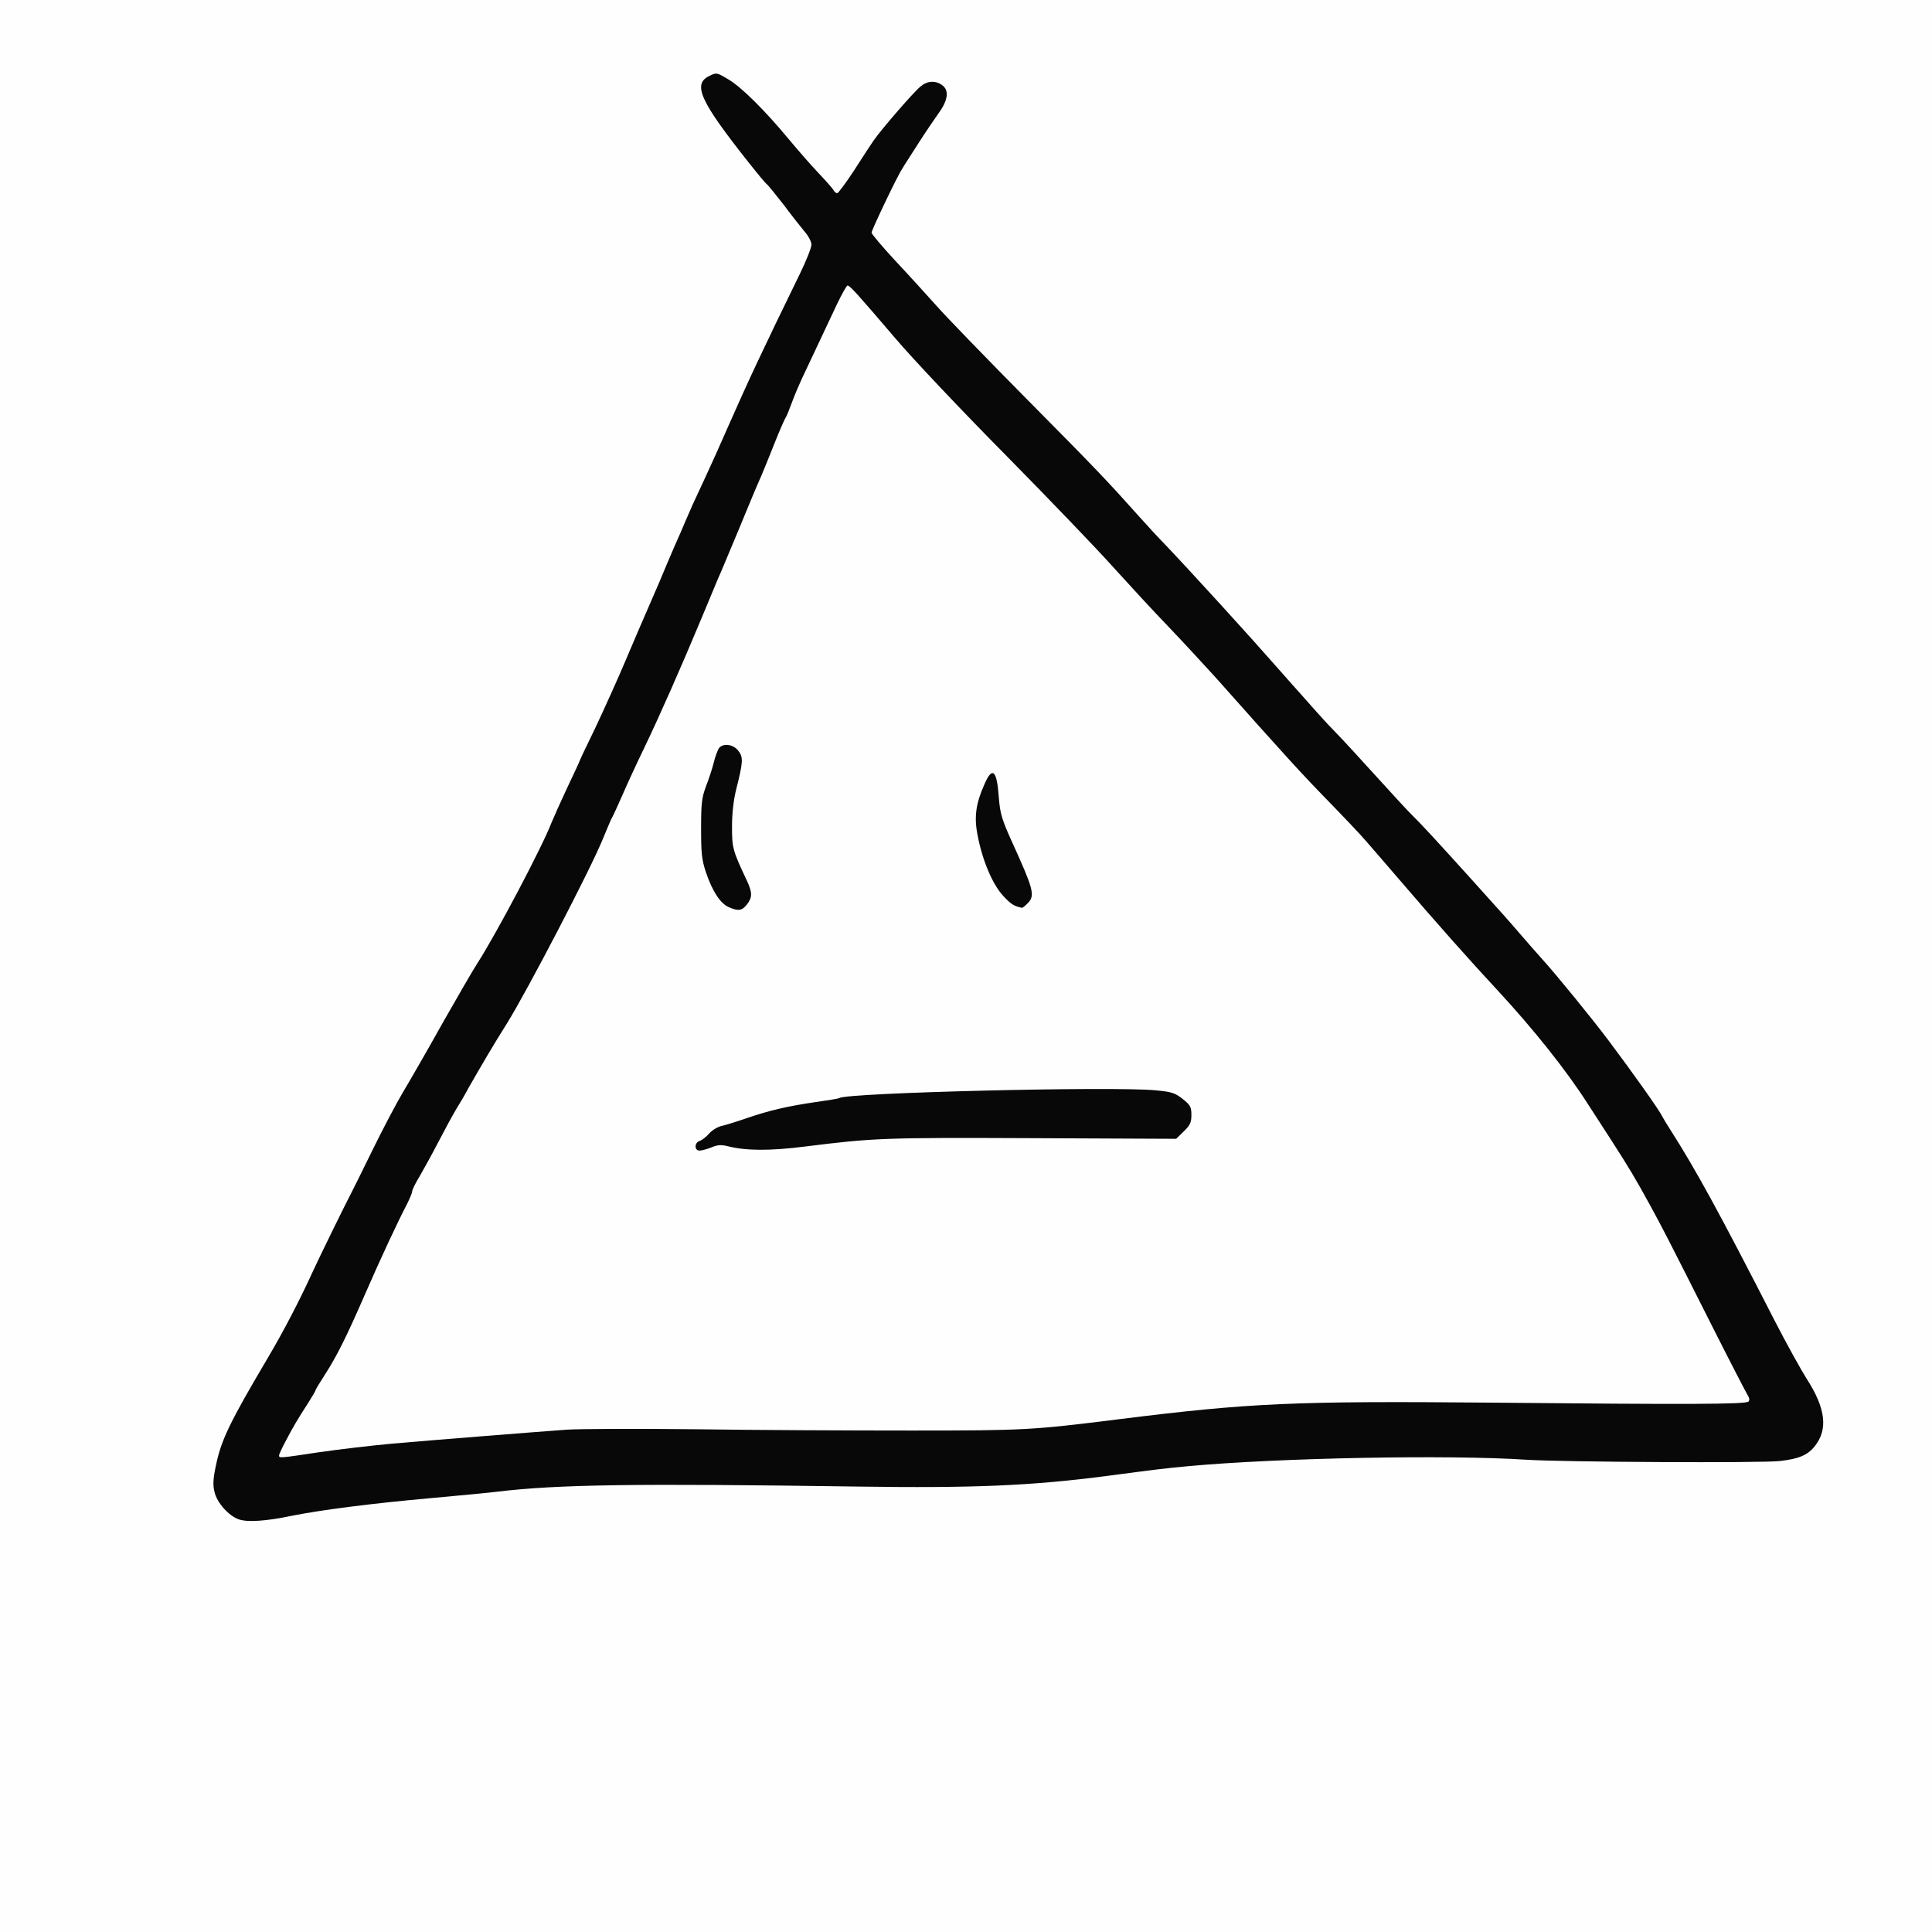
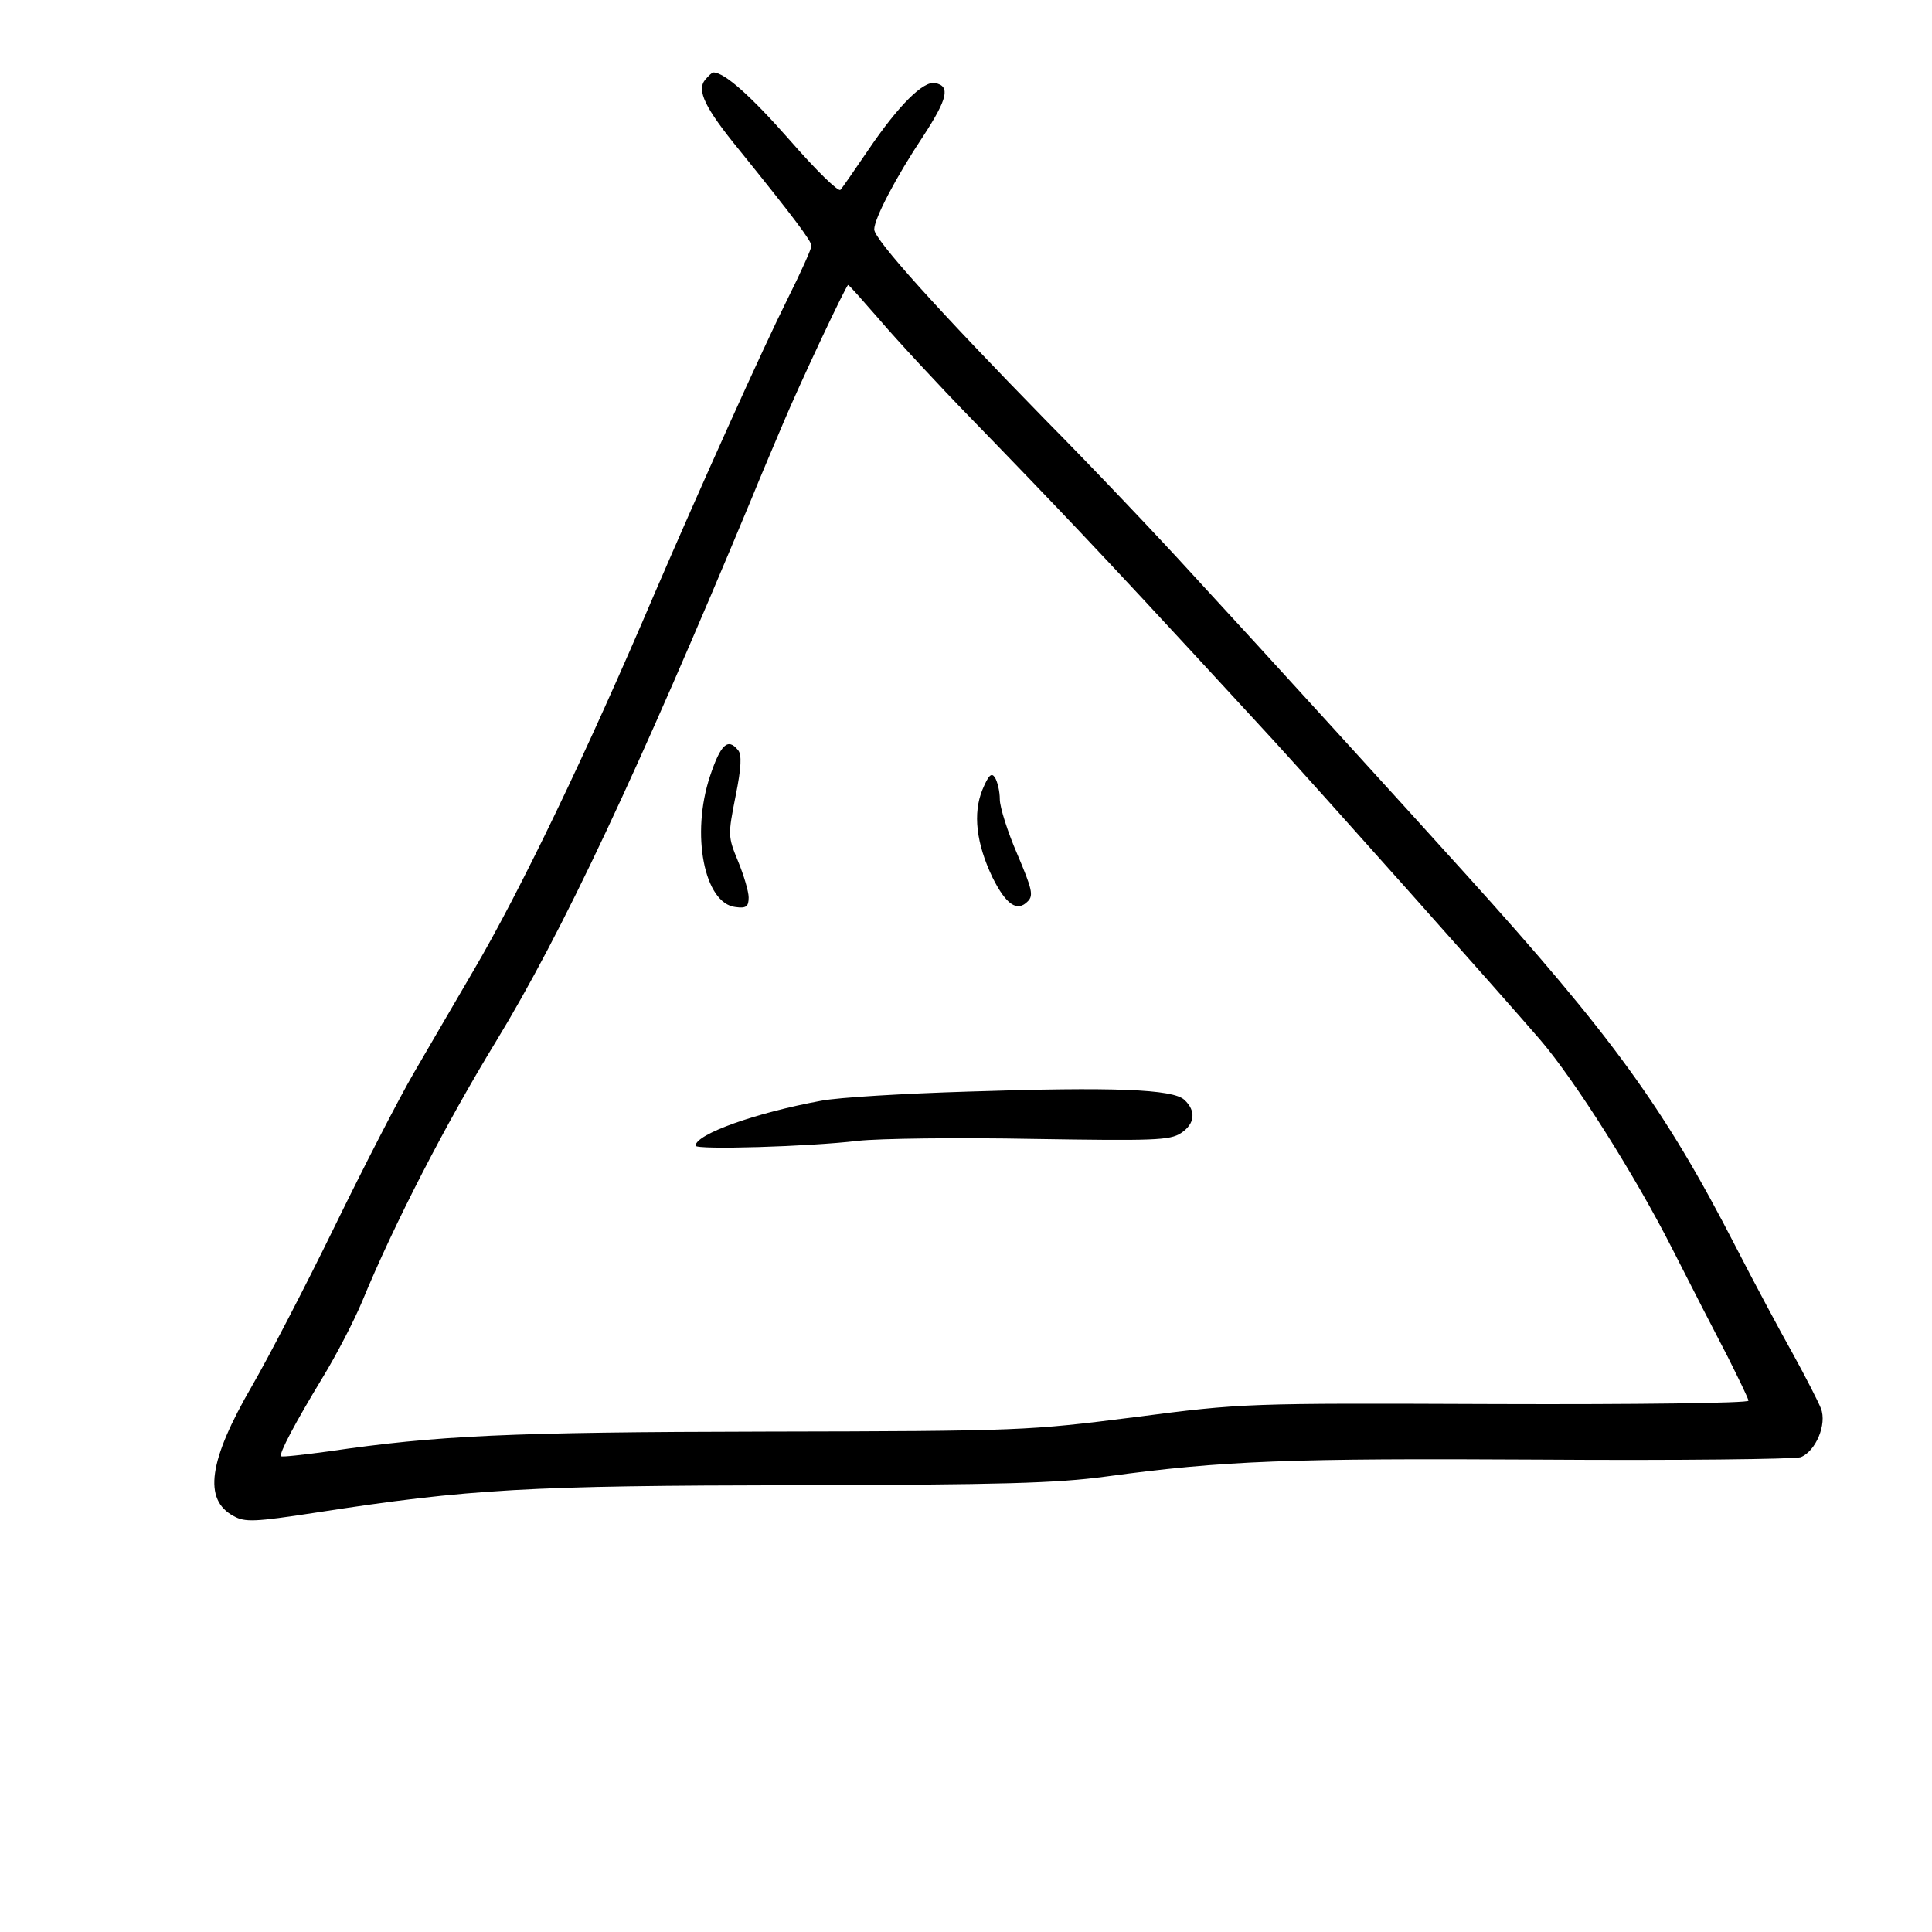
- <svg xmlns="http://www.w3.org/2000/svg" version="1.0" width="900px" height="900px" viewBox="0 0 9000 9000" preserveAspectRatio="xMidYMid meet">
-   <g id="layer101" fill="#080808" stroke="none">
-     <path d="M0 4500 l0 -4500 4500 0 4500 0 0 4500 0 4500 -4500 0 -4500 0 0 -4500z" />
-   </g>
-   <g id="layer102" fill="#fefefe" stroke="none">
-     <path d="M0 4500 l0 -4500 4500 0 4500 0 0 4500 0 4500 -4500 0 -4500 0 0 -4500z m1360 2561 c135 -27 367 -57 645 -82 132 -12 272 -25 310 -30 284 -34 645 -39 1680 -24 540 8 815 -4 1165 -50 220 -29 266 -35 375 -45 426 -39 1211 -54 1575 -30 169 11 1097 16 1182 6 87 -10 128 -27 161 -68 64 -79 52 -178 -38 -317 -24 -38 -91 -158 -147 -267 -260 -508 -370 -708 -485 -888 -18 -28 -36 -58 -40 -66 -13 -28 -137 -203 -252 -356 -77 -102 -234 -295 -305 -374 -23 -25 -68 -77 -101 -115 -60 -70 -89 -102 -245 -275 -150 -166 -222 -244 -259 -280 -20 -19 -99 -105 -176 -190 -77 -85 -158 -173 -180 -195 -22 -22 -64 -67 -93 -100 -29 -33 -61 -69 -71 -80 -10 -11 -60 -67 -111 -125 -99 -112 -135 -152 -264 -294 -123 -135 -217 -236 -261 -282 -22 -22 -74 -78 -115 -124 -150 -168 -200 -221 -531 -555 -185 -187 -372 -380 -416 -430 -44 -49 -130 -144 -192 -210 -61 -66 -111 -125 -111 -131 0 -12 120 -264 143 -298 6 -11 40 -63 73 -115 34 -53 78 -118 98 -146 43 -59 48 -106 14 -129 -31 -22 -68 -20 -100 7 -35 29 -187 205 -220 254 -14 21 -56 84 -92 141 -37 56 -71 102 -76 102 -5 0 -13 -6 -17 -14 -4 -8 -37 -45 -73 -83 -36 -38 -96 -107 -135 -154 -112 -135 -219 -241 -280 -278 -55 -33 -57 -34 -89 -18 -82 38 -46 117 184 407 41 52 78 96 82 98 4 2 39 45 78 95 38 51 83 108 99 127 17 19 31 46 31 60 0 14 -25 77 -56 140 -171 350 -240 498 -329 700 -37 85 -87 196 -110 245 -23 50 -49 106 -58 125 -8 19 -24 55 -35 80 -10 25 -33 77 -50 115 -17 39 -49 115 -72 170 -24 55 -53 123 -65 150 -12 28 -53 122 -90 210 -37 88 -101 229 -141 314 -41 84 -74 154 -74 156 0 2 -25 56 -56 121 -31 66 -65 142 -76 169 -44 114 -257 517 -344 652 -19 29 -92 155 -163 280 -70 126 -154 271 -185 323 -31 52 -95 174 -142 270 -47 96 -90 183 -95 192 -35 67 -153 308 -185 378 -57 125 -132 270 -209 400 -174 294 -215 379 -239 496 -13 61 -15 91 -7 123 11 51 67 113 114 129 41 14 128 8 247 -17z" />
-     <path d="M1300 6780 c0 -5 15 -38 34 -73 35 -66 48 -88 103 -174 18 -28 33 -54 33 -57 0 -3 20 -36 44 -73 56 -87 102 -180 186 -373 73 -168 157 -347 196 -421 13 -26 24 -52 24 -59 0 -7 15 -38 34 -69 18 -31 58 -103 88 -161 30 -58 68 -128 85 -156 17 -27 42 -70 55 -95 65 -114 123 -212 178 -299 95 -152 397 -732 450 -866 17 -41 34 -82 39 -91 6 -10 28 -58 50 -108 21 -49 68 -151 104 -225 71 -148 170 -372 267 -605 34 -82 68 -163 75 -180 8 -16 50 -118 95 -225 44 -107 91 -220 105 -250 13 -30 42 -102 65 -160 23 -58 46 -109 50 -115 4 -5 17 -37 29 -70 12 -33 33 -82 46 -110 26 -56 101 -215 164 -348 23 -48 45 -87 49 -87 11 0 46 39 222 245 84 99 316 344 515 545 198 201 423 435 499 520 77 85 191 209 255 275 64 67 164 175 223 240 327 368 404 452 524 575 72 74 154 160 180 191 27 31 99 114 159 184 167 195 328 376 450 507 168 181 323 376 420 528 27 41 76 118 110 170 85 132 113 179 182 305 63 116 69 127 295 575 79 157 151 295 158 307 10 15 11 26 5 32 -13 13 -275 14 -1205 5 -906 -8 -1117 1 -1725 77 -408 51 -439 53 -970 53 -280 0 -733 -2 -1005 -6 -272 -3 -542 -2 -600 2 -152 11 -606 47 -813 65 -98 9 -251 27 -340 40 -186 28 -187 28 -187 15z m2014 -1435 c28 -12 46 -13 74 -6 86 22 196 23 362 2 321 -40 366 -42 1055 -39 l674 3 35 -34 c30 -29 36 -42 36 -77 0 -38 -5 -46 -41 -75 -36 -28 -51 -33 -127 -40 -203 -19 -1432 11 -1472 36 -4 3 -54 11 -111 19 -131 19 -216 39 -321 75 -46 16 -98 32 -116 36 -19 4 -45 20 -59 36 -14 16 -34 31 -44 34 -25 8 -25 45 0 45 10 0 35 -7 55 -15z m165 -1131 c26 -33 26 -55 2 -108 -68 -144 -71 -155 -71 -255 0 -63 7 -124 20 -176 32 -126 33 -148 9 -178 -23 -30 -69 -36 -89 -13 -6 8 -18 39 -25 68 -7 29 -24 80 -37 113 -19 52 -22 78 -22 195 0 116 3 145 23 205 30 88 67 144 106 161 44 19 61 17 84 -12z m1311 -9 c32 -34 23 -66 -72 -275 -51 -112 -59 -139 -65 -214 -9 -129 -30 -148 -67 -63 -40 90 -49 152 -32 238 22 116 69 228 119 282 36 39 50 48 88 56 3 0 16 -10 29 -24z" />
+ <svg xmlns="http://www.w3.org/2000/svg" version="1.0" width="400pt" height="400pt" viewBox="0 0 400 400" preserveAspectRatio="xMidYMid meet">
+   <g transform="translate(0,400) scale(0.1,-0.1)" fill="#000000" stroke="none">
+     <path d="M1460 3835 c-18 -22 -1 -58 71 -146 113 -140 149 -188 149 -198 0 -6 -22 -55 -49 -109 -52 -104 -182 -393 -275 -609 -141 -331 -279 -618 -376 -783 -37 -63 -92 -158 -123 -211 -31 -53 -105 -197 -165 -320 -60 -123 -137 -271 -170 -328 -90 -155 -102 -236 -38 -270 23 -13 44 -12 168 7 323 50 442 56 993 57 431 1 541 4 645 18 242 33 379 38 900 35 283 -2 526 1 538 5 31 12 55 68 42 101 -5 13 -31 64 -58 113 -27 48 -81 149 -119 223 -147 286 -256 436 -560 772 -120 133 -423 466 -567 622 -71 78 -206 220 -301 316 -220 225 -355 374 -355 395 0 22 44 107 102 194 50 77 56 103 24 109 -24 5 -75 -45 -138 -138 -28 -41 -54 -79 -58 -83 -4 -5 -51 41 -105 103 -81 92 -135 140 -158 140 -3 0 -10 -7 -17 -15z m361 -497 c34 -40 121 -134 193 -208 72 -74 172 -178 221 -230 83 -88 133 -141 399 -430 98 -107 475 -530 555 -623 72 -84 197 -282 273 -432 39 -77 91 -178 115 -224 23 -46 43 -87 43 -91 0 -5 -235 -8 -522 -7 -521 2 -524 2 -748 -27 -221 -28 -234 -29 -765 -30 -533 -1 -680 -8 -905 -41 -52 -7 -96 -12 -98 -10 -5 5 29 69 86 163 28 46 65 117 82 158 66 160 172 366 277 538 137 225 292 554 530 1126 19 47 49 117 65 155 34 81 130 285 134 285 2 0 31 -33 65 -72z" />
+     <path d="M1470 2393 c-40 -120 -12 -264 53 -271 22 -3 27 1 27 20 0 12 -10 46 -22 75 -21 51 -21 54 -5 135 12 59 13 86 5 95 -21 26 -36 12 -58 -54z" />
+     <path d="M2034 2365 c-20 -49 -13 -111 21 -182 28 -56 51 -72 73 -49 12 12 9 25 -22 98 -20 46 -36 97 -36 113 0 17 -5 37 -10 45 -7 11 -13 6 -26 -25z" />
+     <path d="M2005 1740 c-132 -4 -269 -12 -305 -19 -136 -25 -259 -69 -260 -93 0 -9 236 -2 336 10 45 5 208 7 363 4 250 -4 283 -3 306 12 29 19 32 46 7 69 -24 22 -146 27 -447 17z" />
  </g>
</svg>
